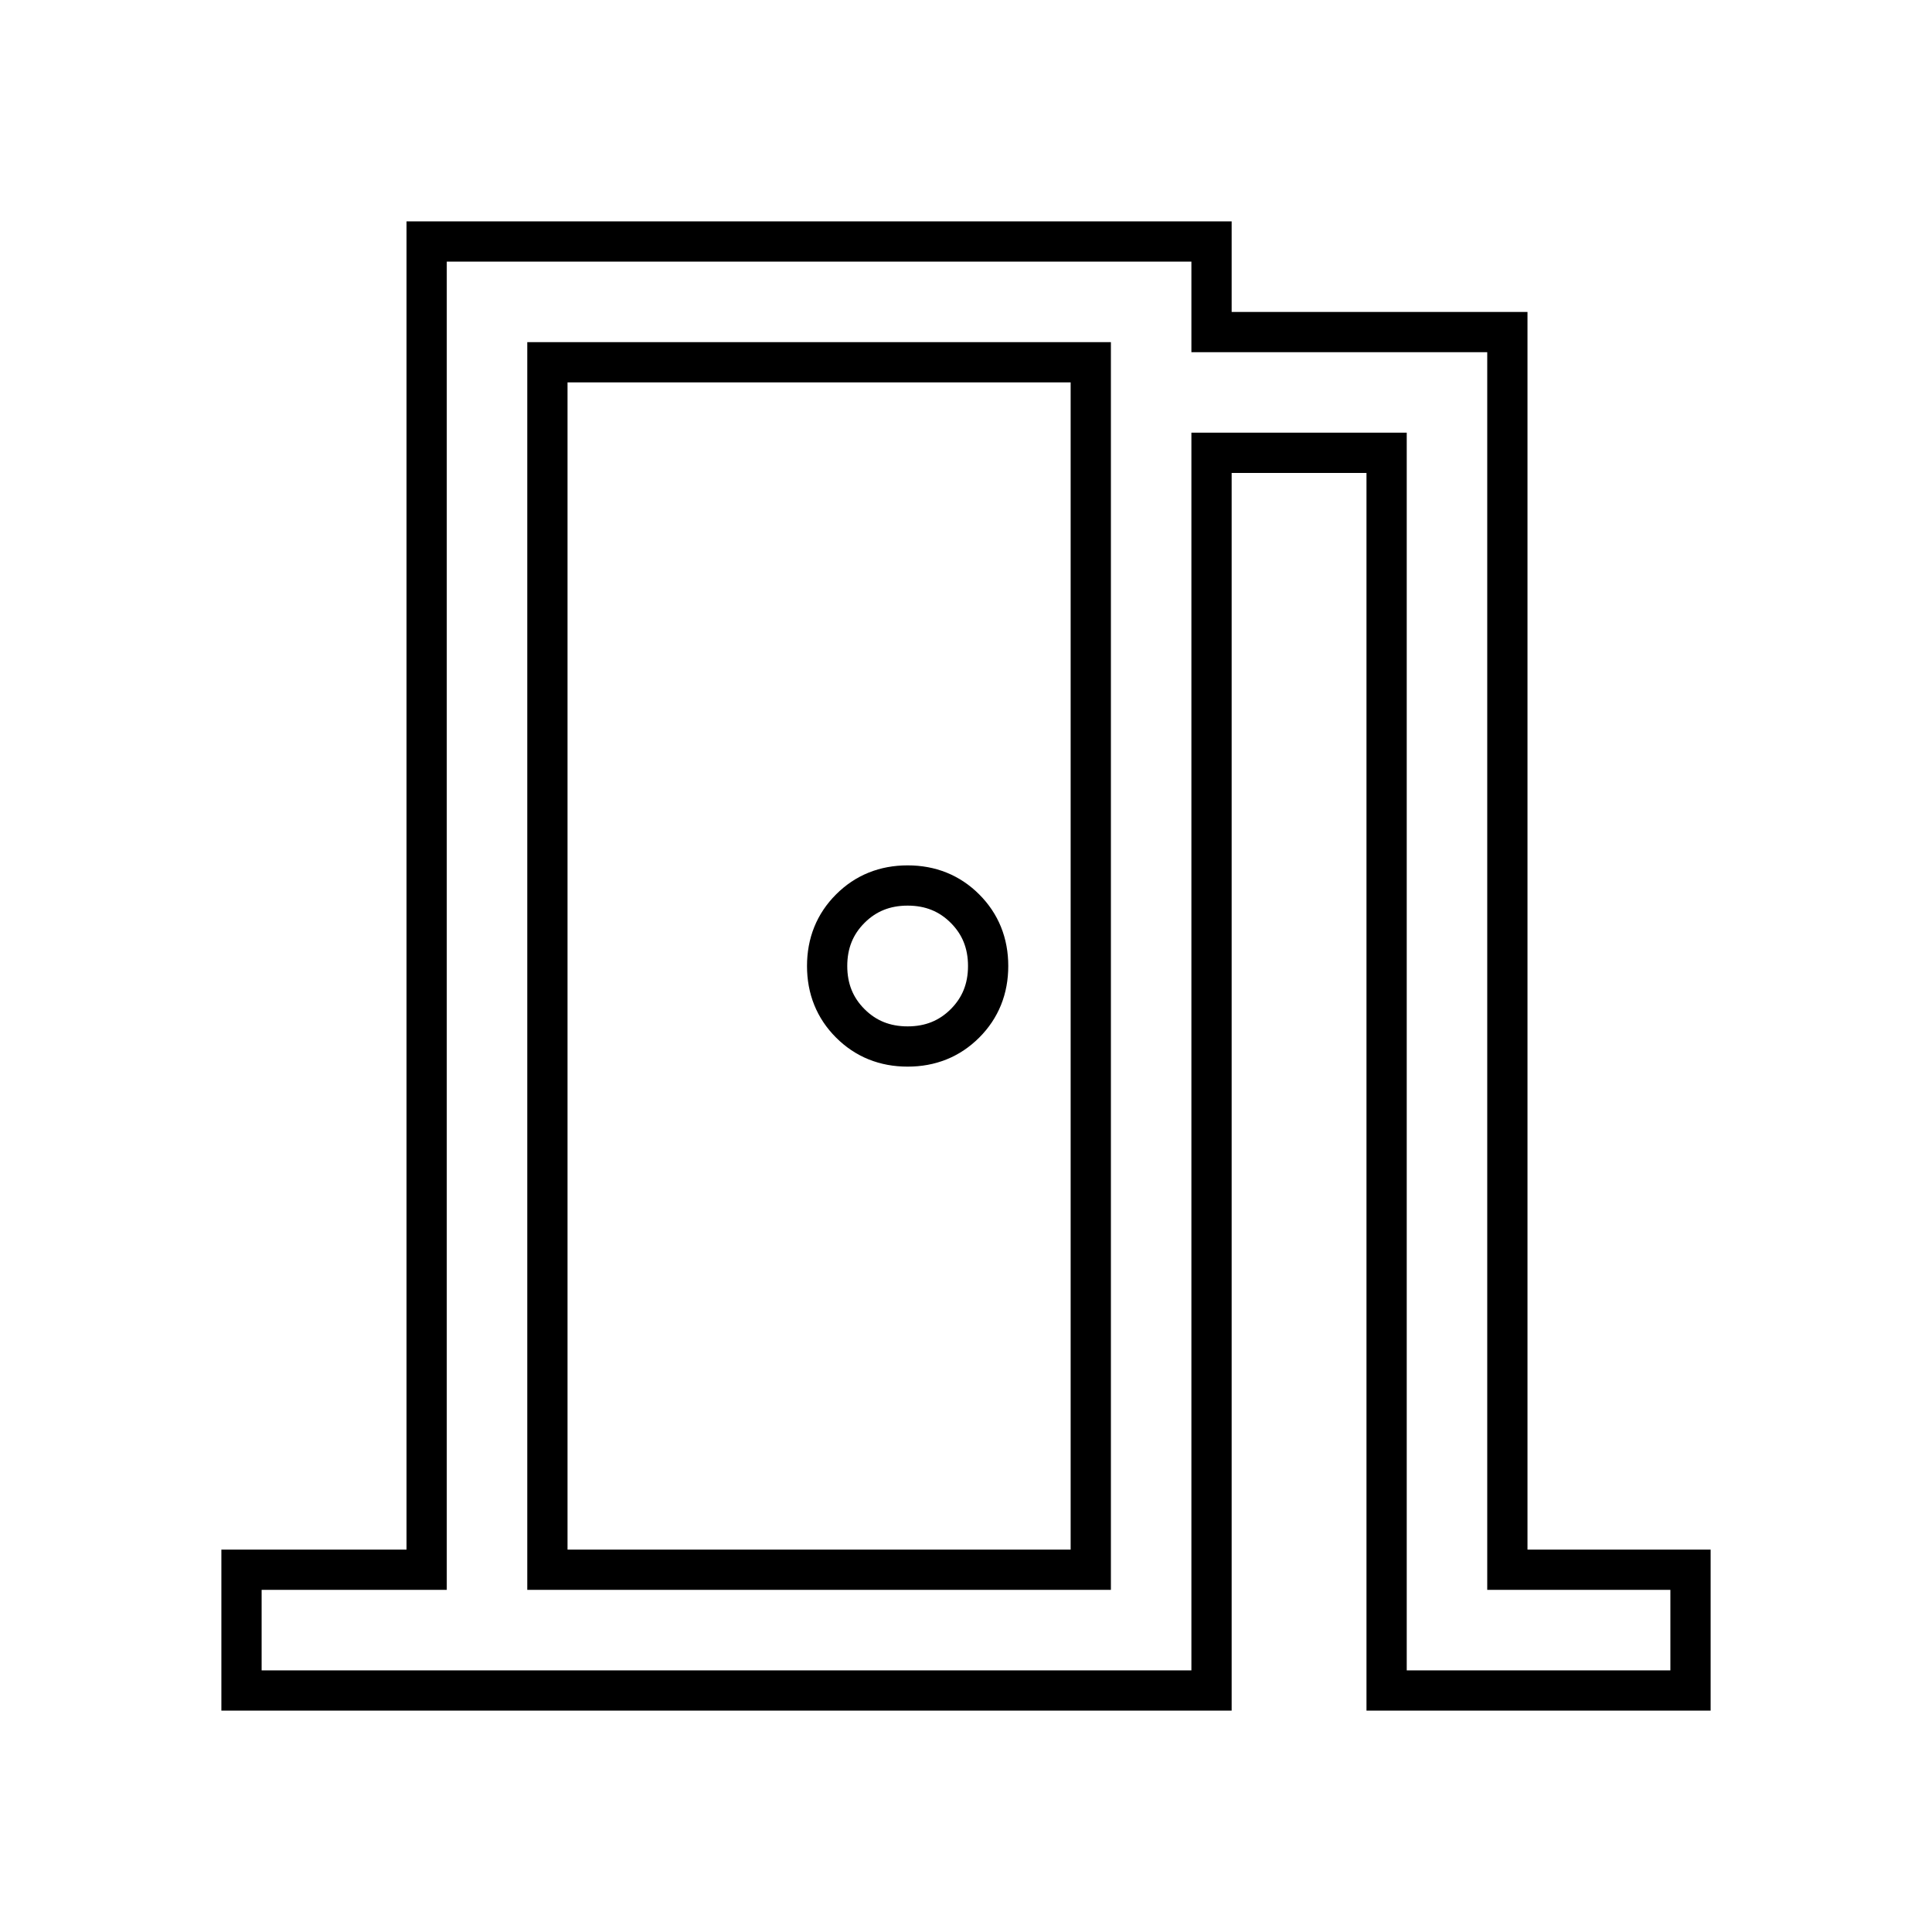
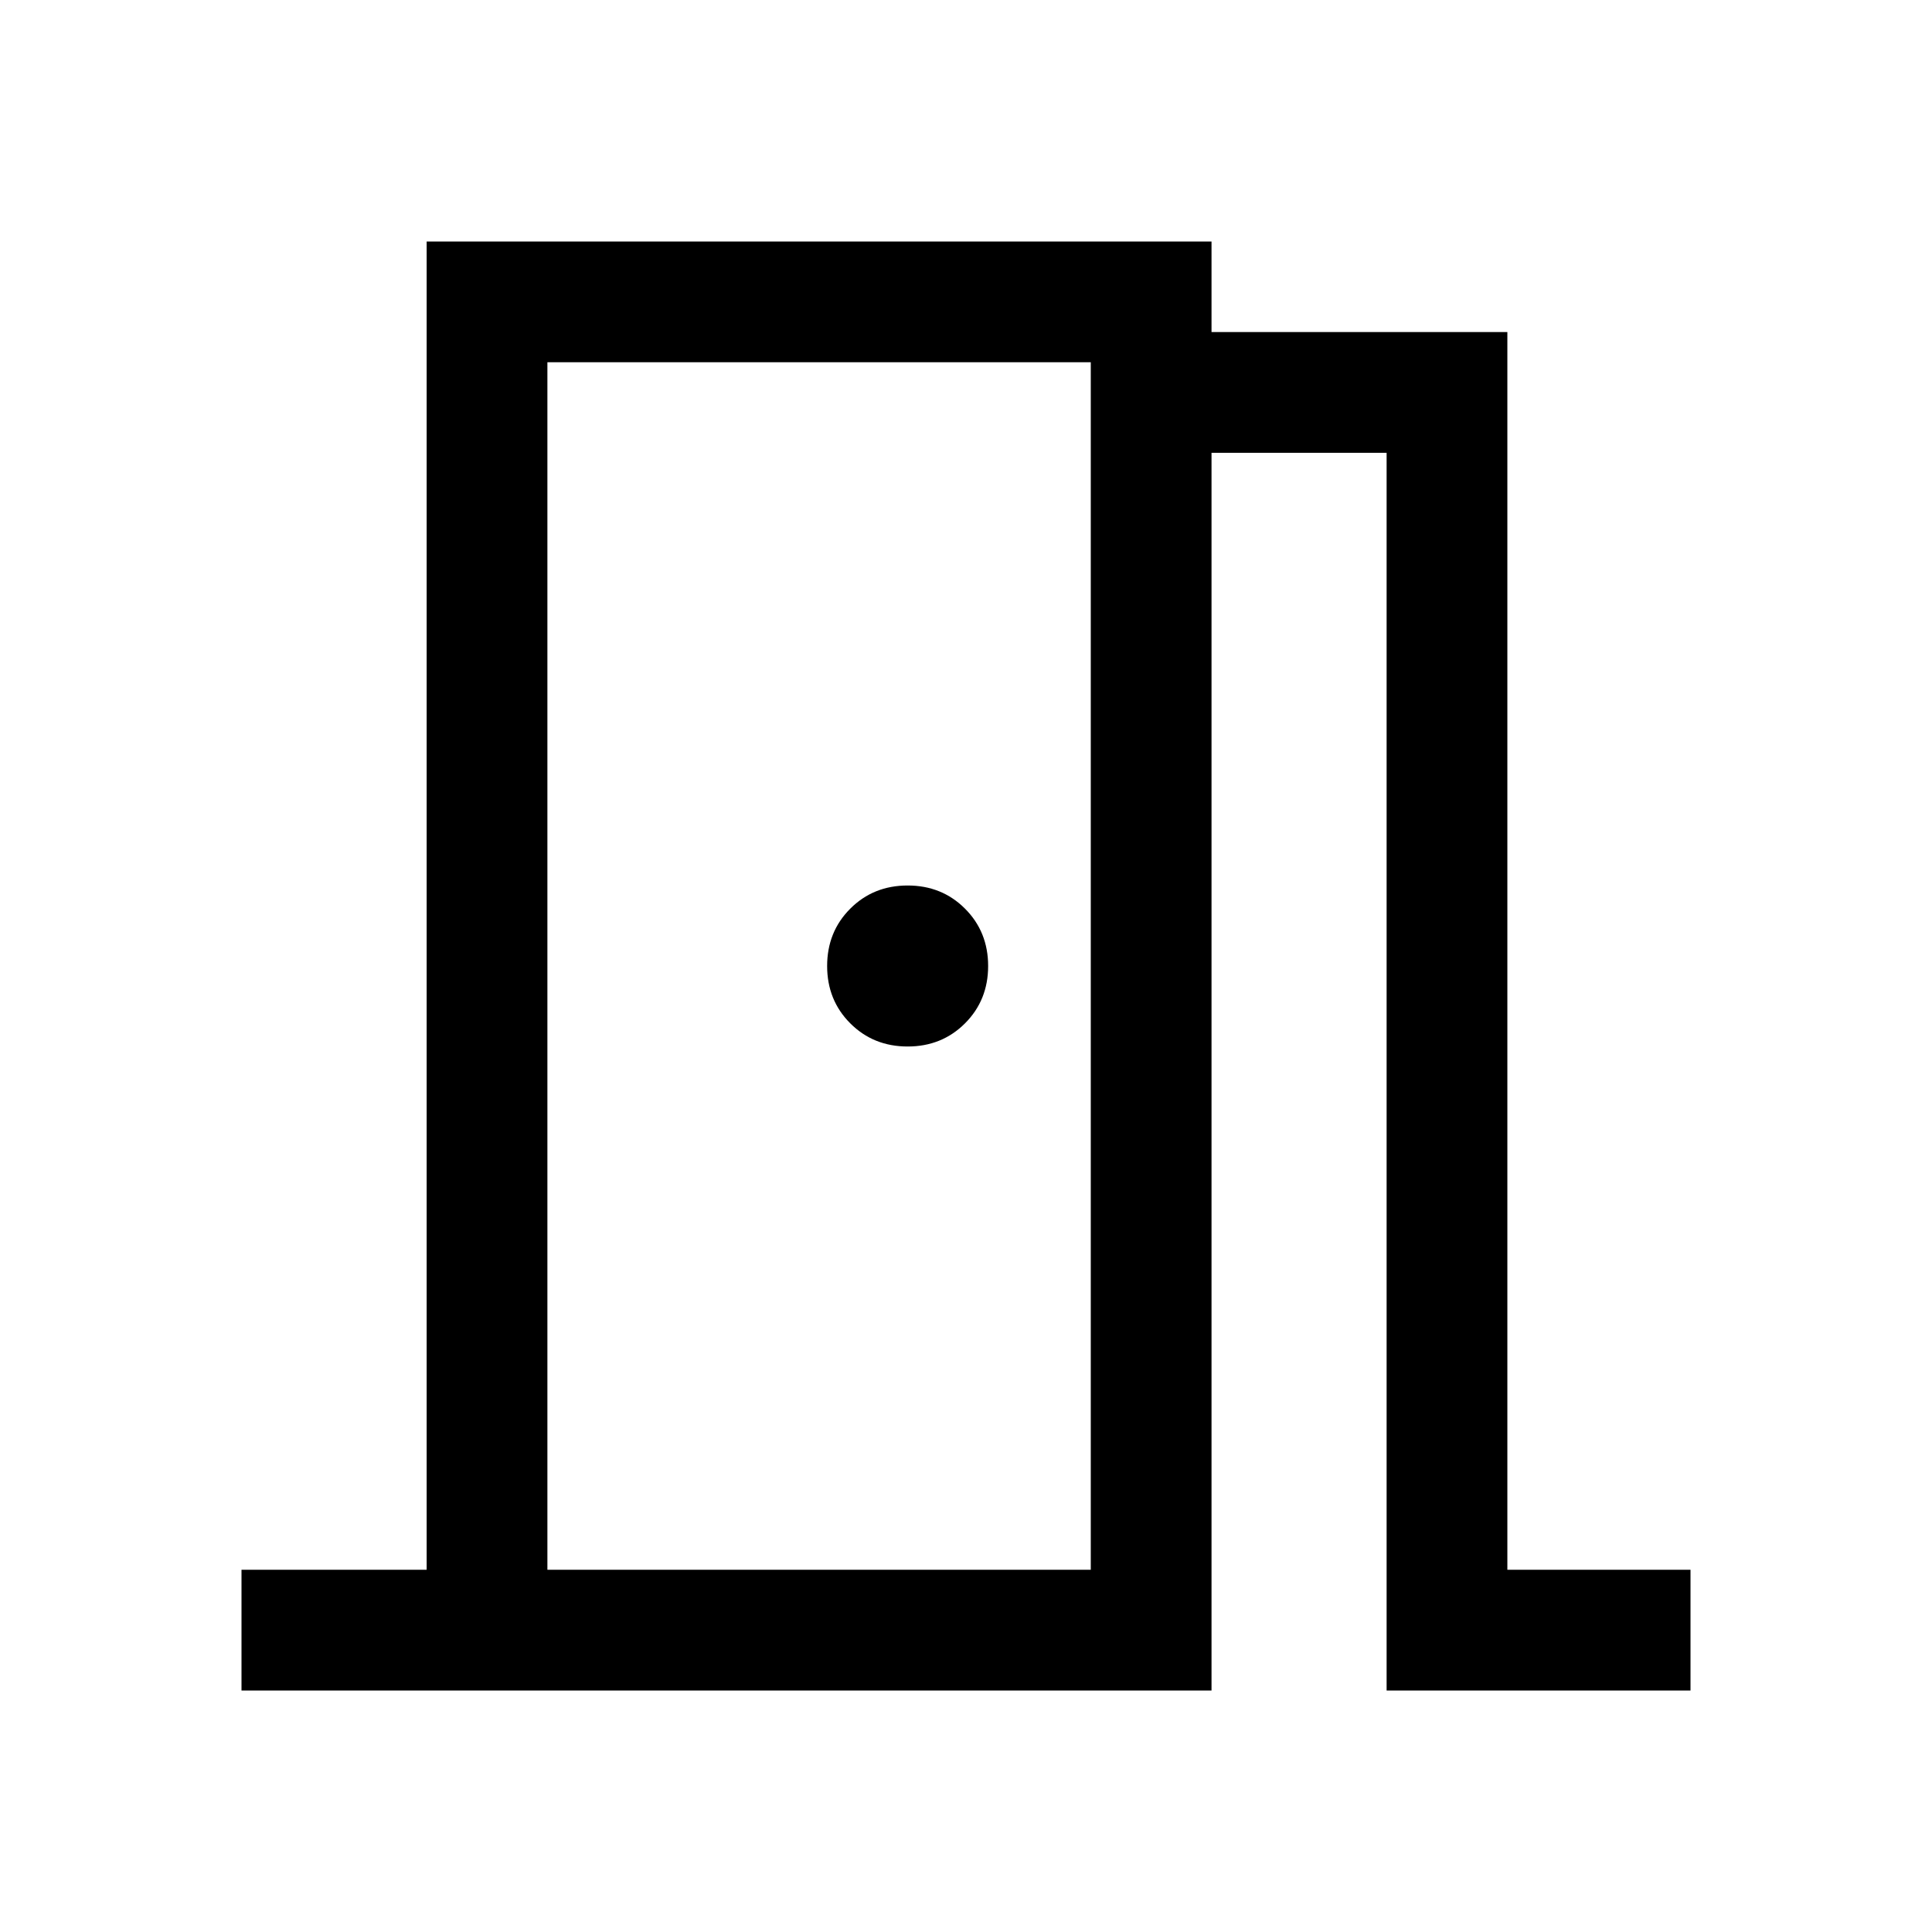
- <svg xmlns="http://www.w3.org/2000/svg" width="24" height="24" fill="none" viewBox="0 0 48 48" stroke="currentColor" strokeLinecap="round" strokeLinejoin="round" strokeWidth="1.5">
+ <svg xmlns="http://www.w3.org/2000/svg" width="24" height="24" viewBox="0 0 48 48">
  <path d="M6 42v-3h4.6V6h19.5v2.25h7.35V39H42v3h-7.55V11.25H30.1V42Zm7.6-33v30Zm10.95 15q0-.85-.575-1.425Q23.4 22 22.55 22q-.85 0-1.425.575-.575.575-.575 1.425 0 .85.575 1.425Q21.7 26 22.55 26q.85 0 1.425-.575.575-.575.575-1.425ZM13.6 39h13.5V9H13.6Z" />
</svg>
